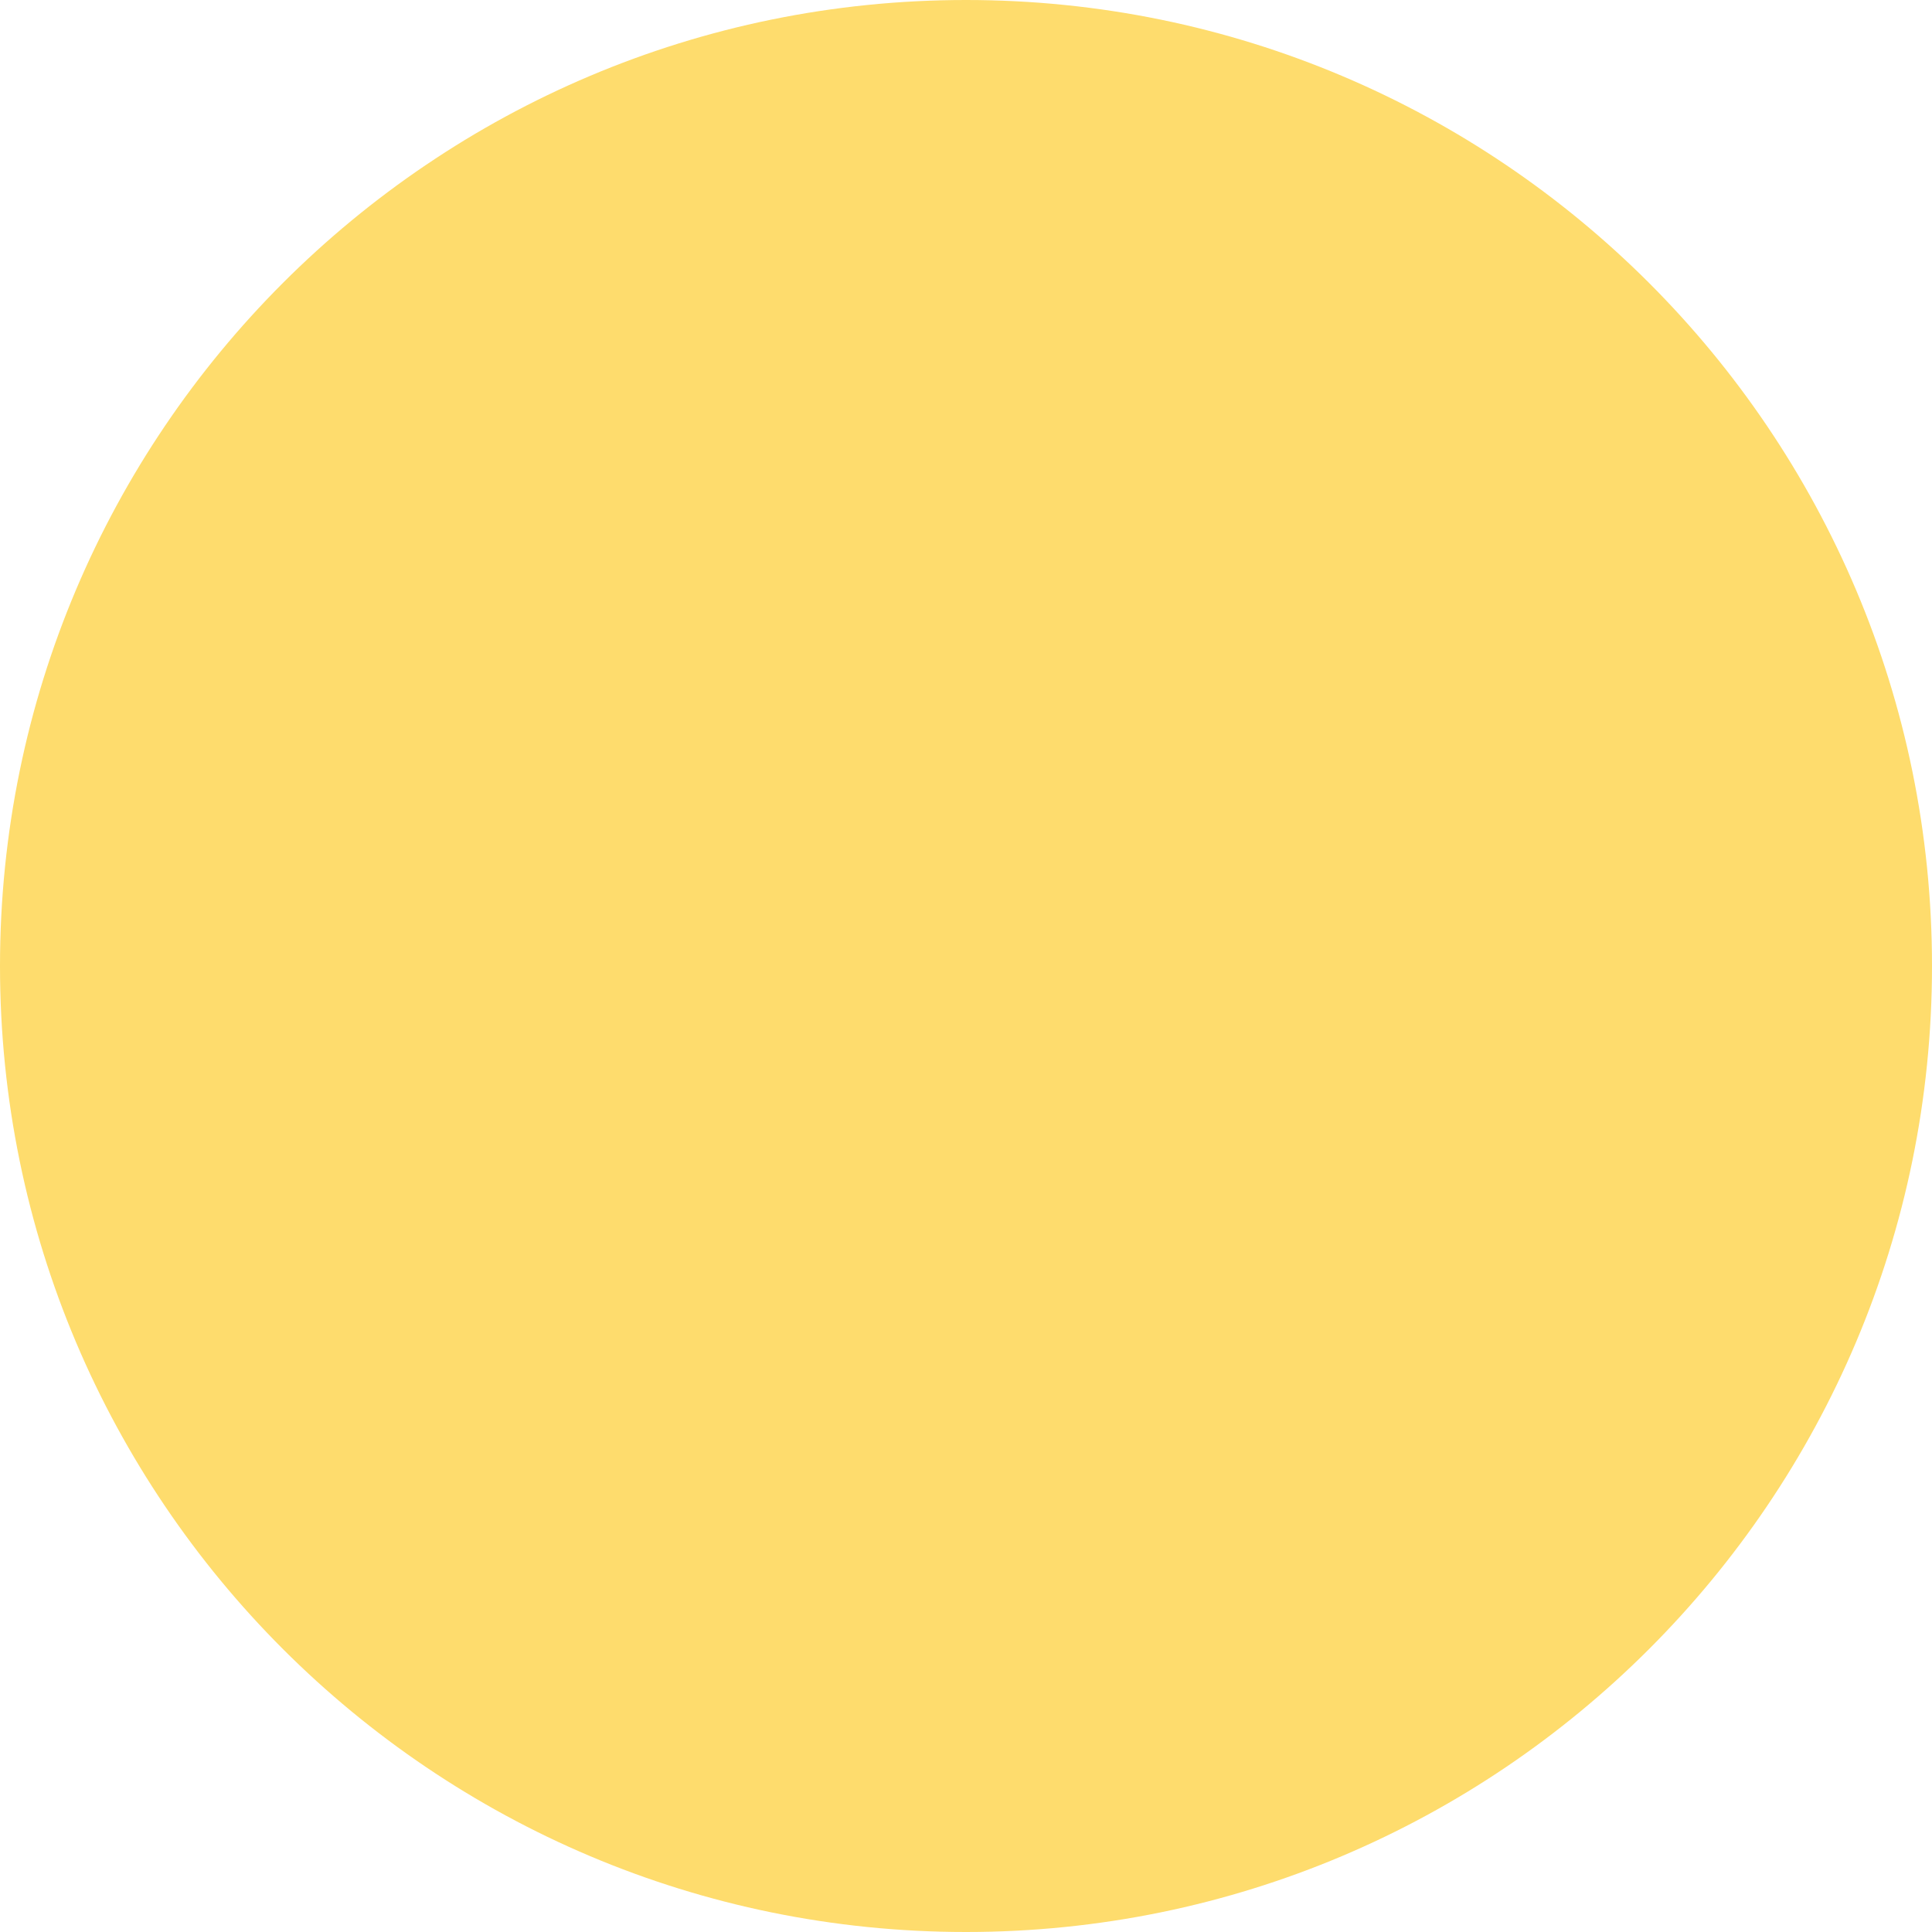
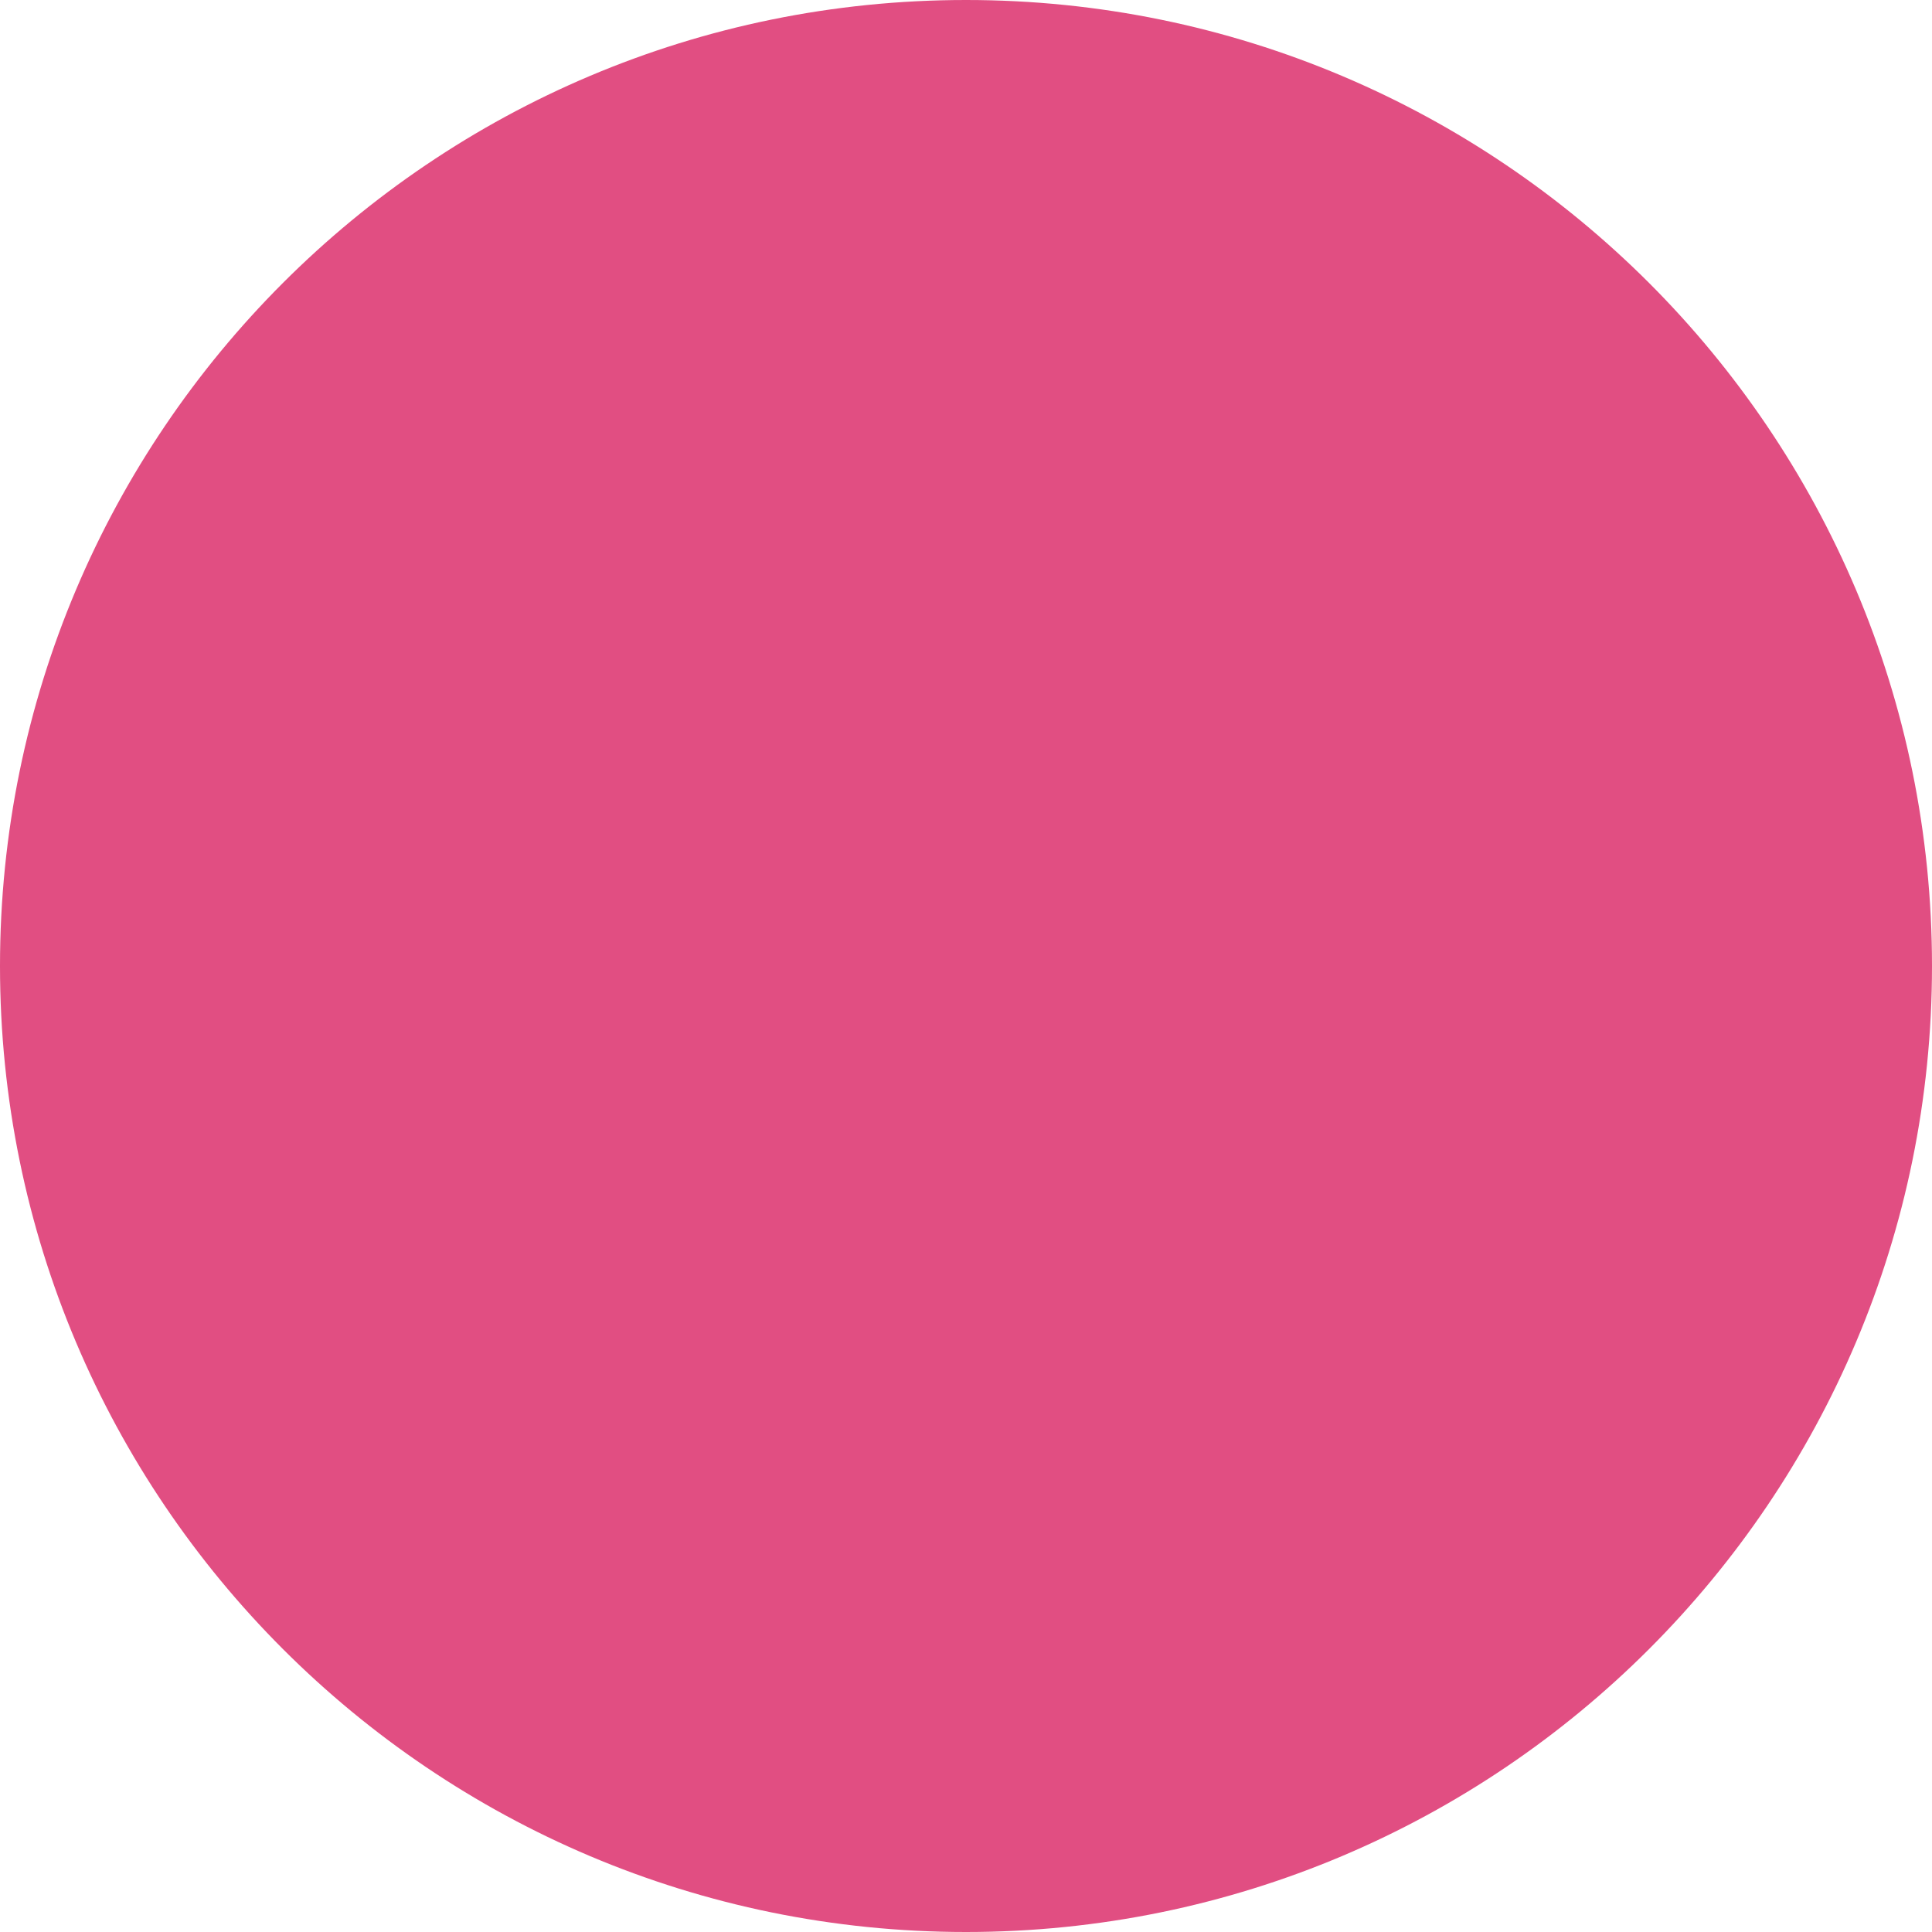
<svg xmlns="http://www.w3.org/2000/svg" width="256" height="256" viewBox="0 0 256 256" fill="none">
-   <path d="M256 128C256 57.307 198.692 0 128 0C57.307 0 0 57.307 0 128C0 198.692 57.307 256 128 256C198.692 256 256 198.692 256 128Z" fill="#FEDC6D" />
+   <path d="M256 128C256 57.307 198.692 0 128 0C57.307 0 0 57.307 0 128C0 198.692 57.307 256 128 256C198.692 256 256 198.692 256 128Z" fill="#E14E82" />
</svg>
